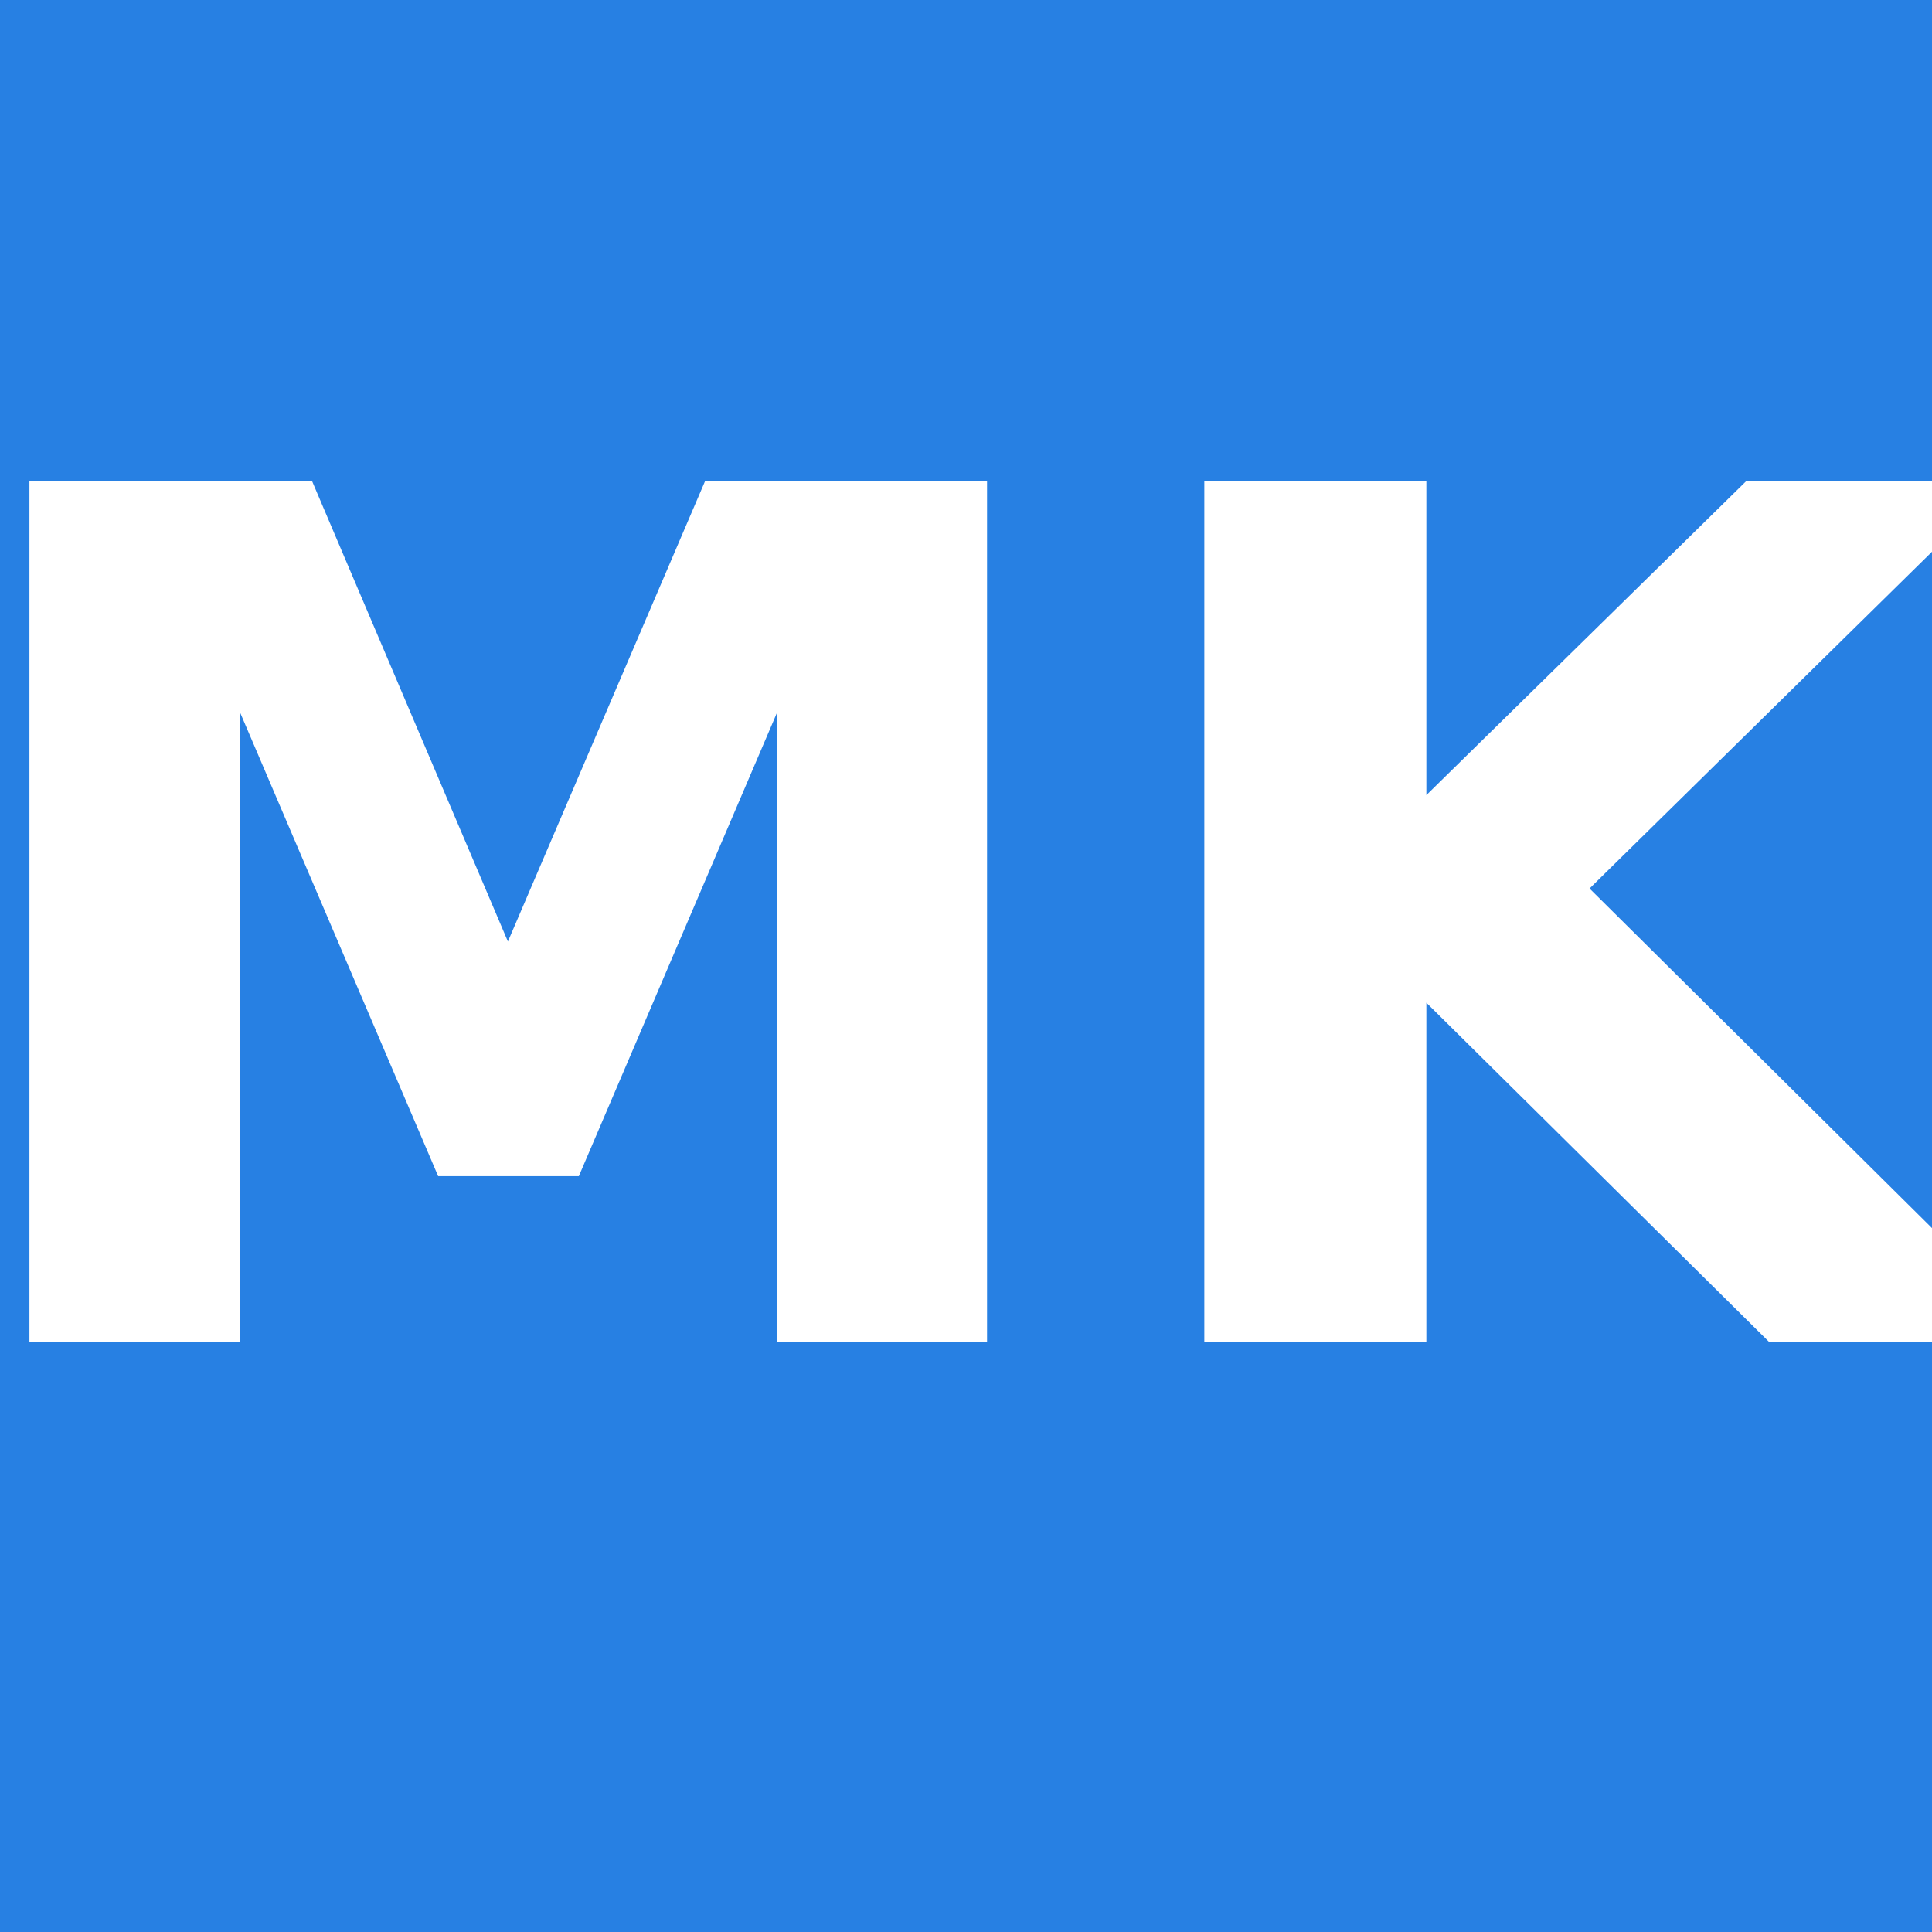
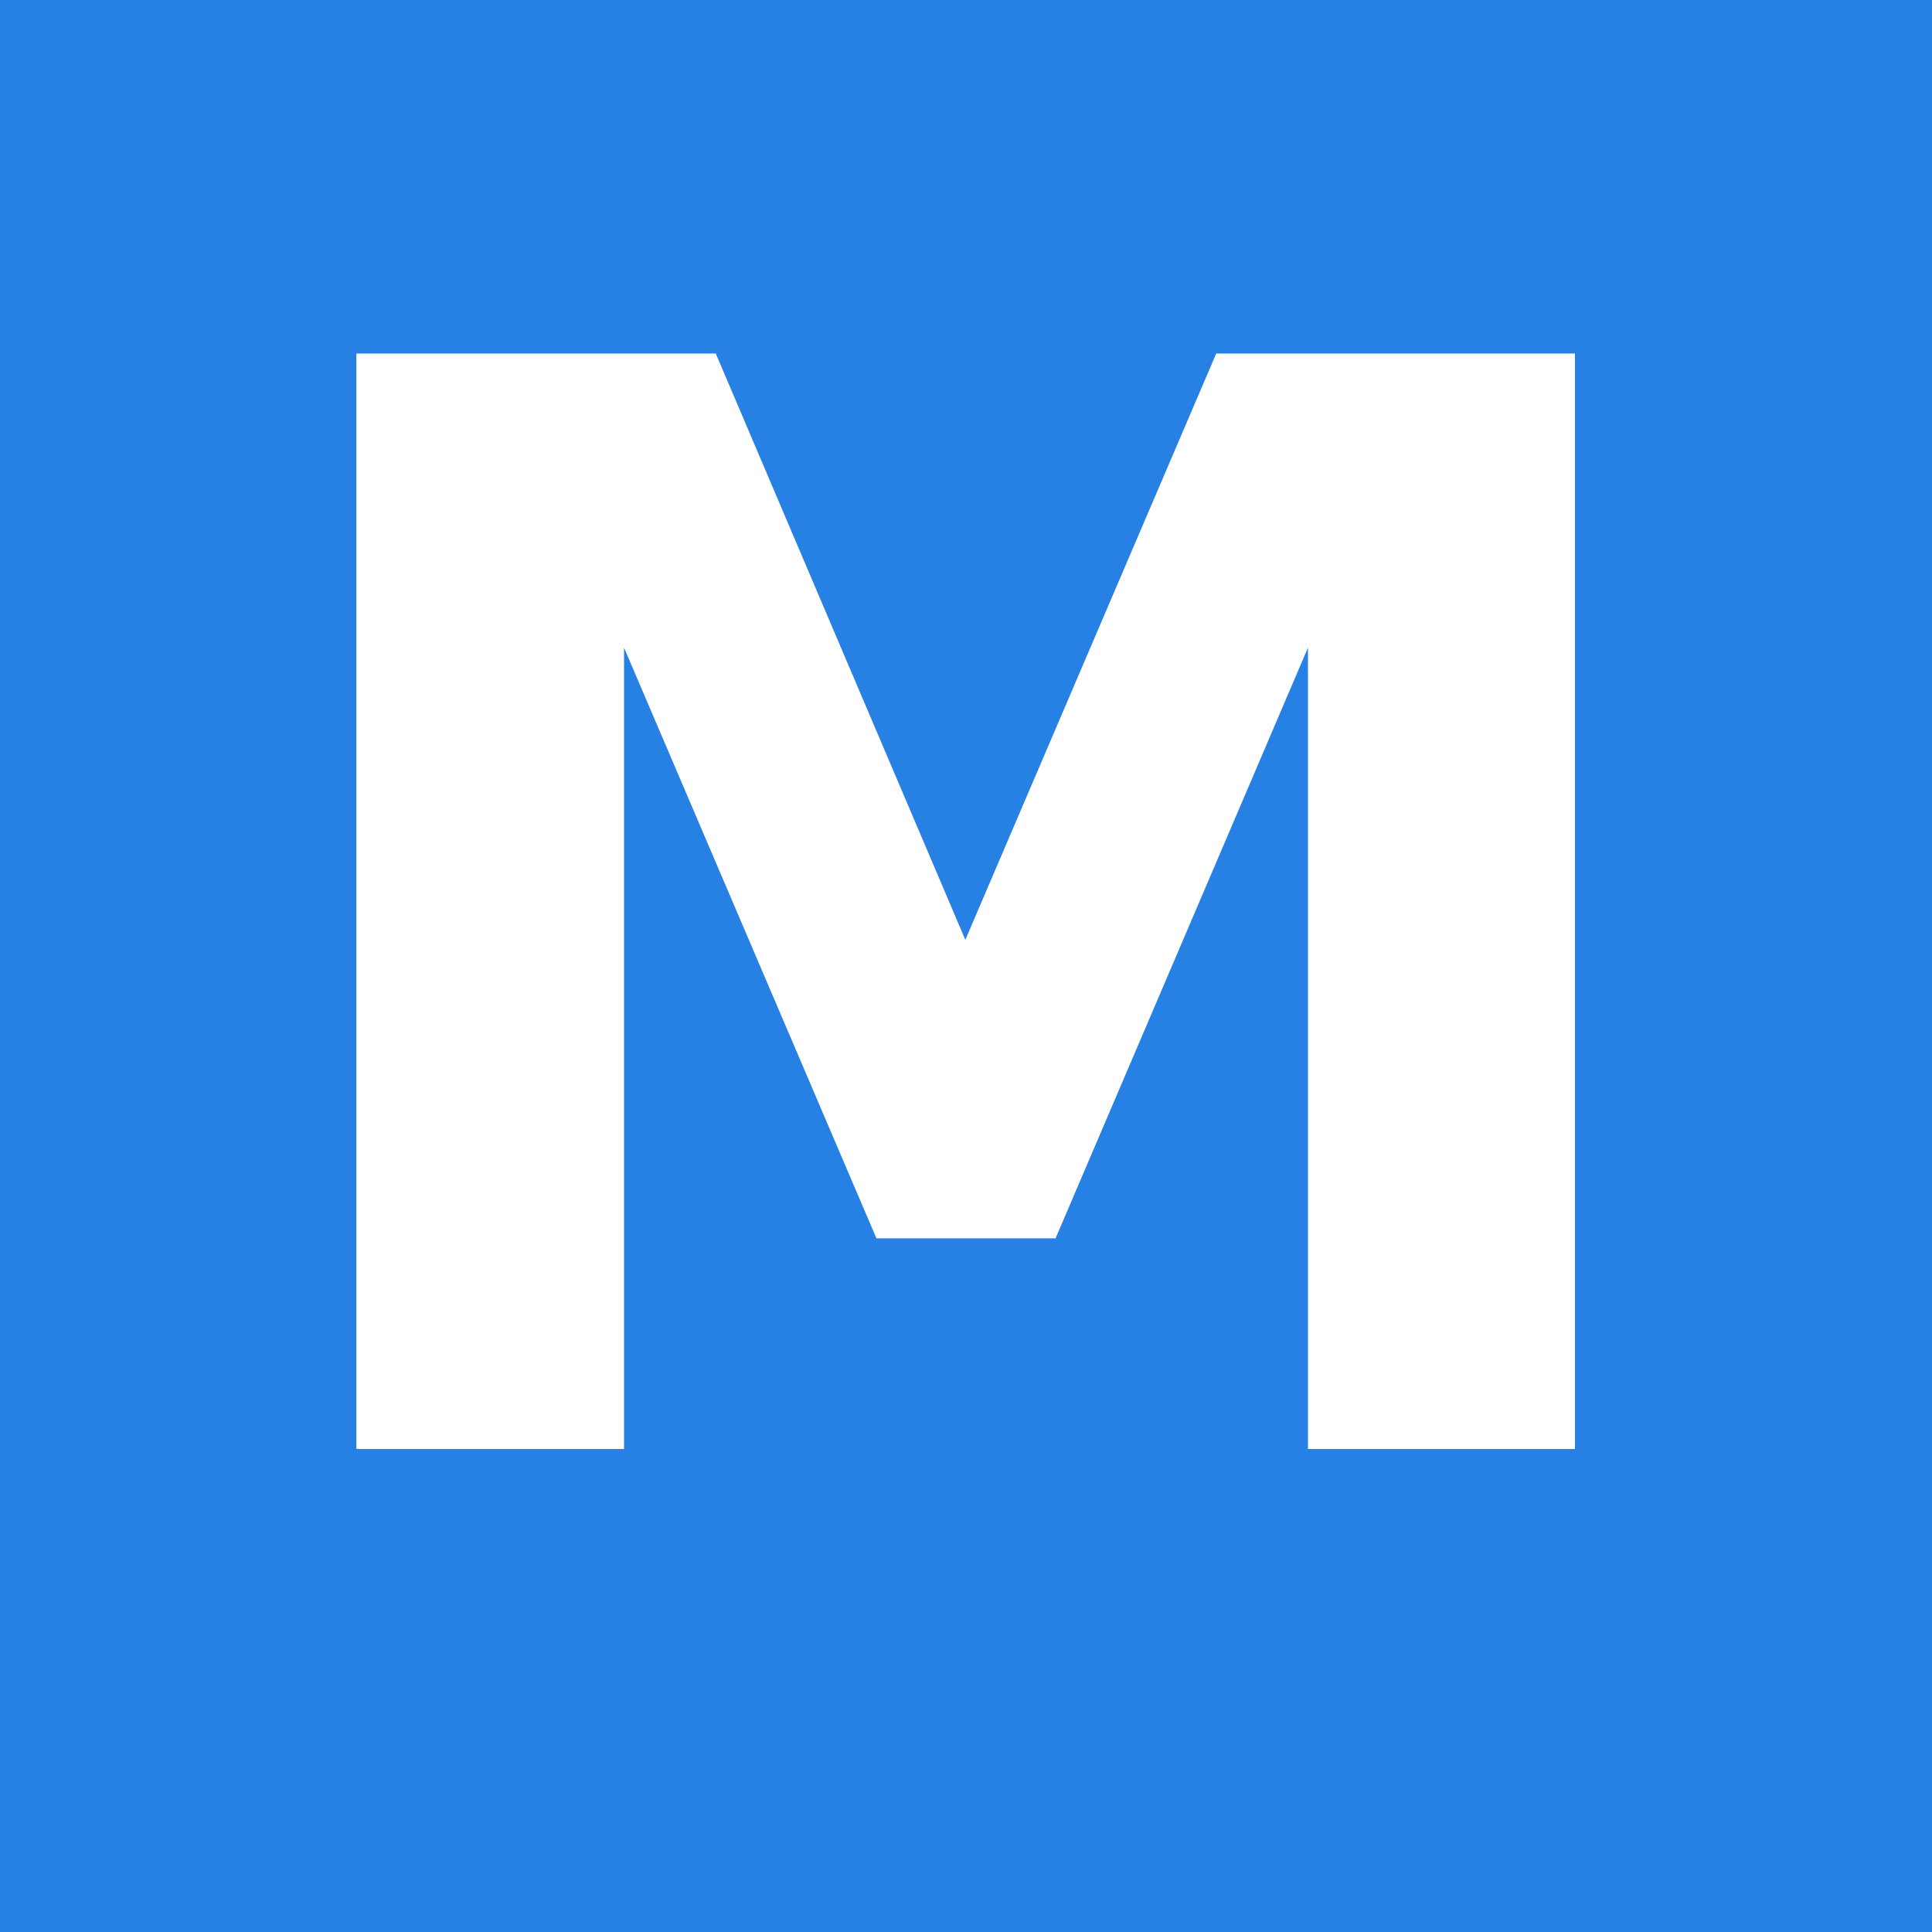
<svg xmlns="http://www.w3.org/2000/svg" viewBox="0 0 180 180" width="180" height="180">
  <rect width="180" height="180" fill="#2780e3" />
-   <text x="90" y="125" text-anchor="middle" font-family="DejaVu Sans, Liberation Sans, Arial, sans-serif" font-size="110" font-weight="800" fill="#ffffff">MK</text>
+   <text x="90" y="135" text-anchor="middle" font-family="DejaVu Sans, Liberation Sans, Arial, sans-serif" font-size="140" font-weight="800" fill="#ffffff">M</text>
</svg>
